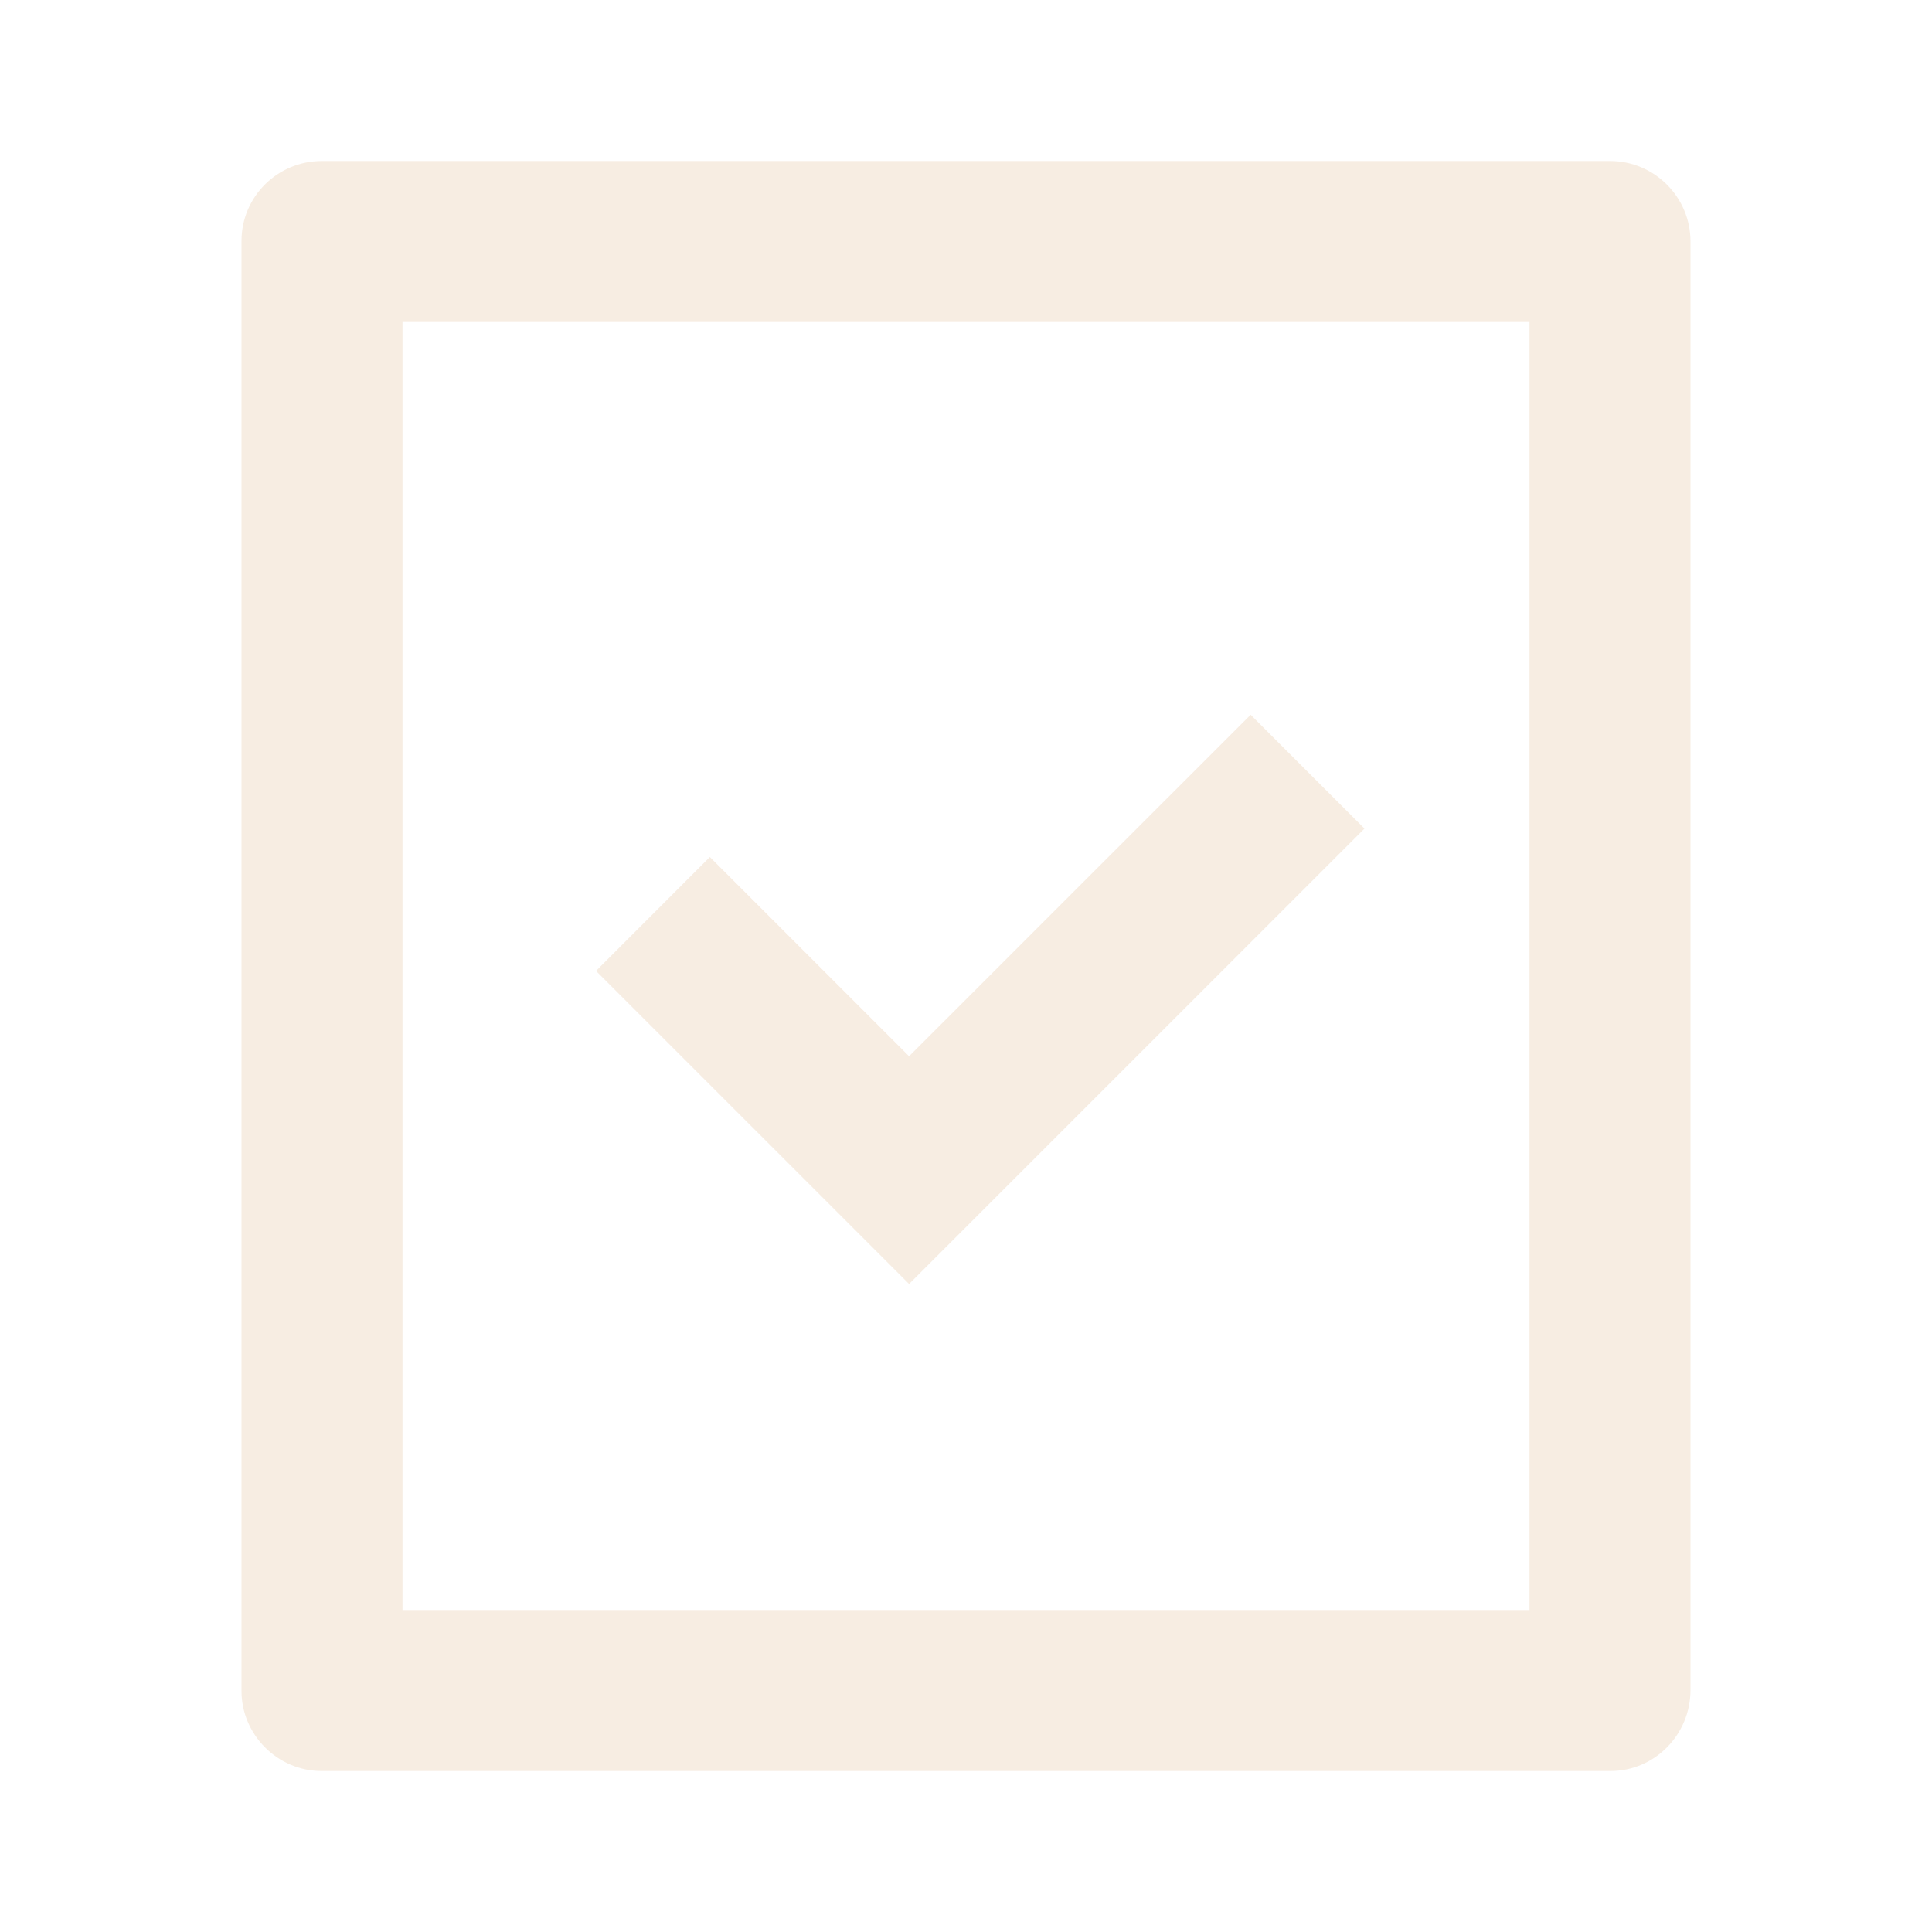
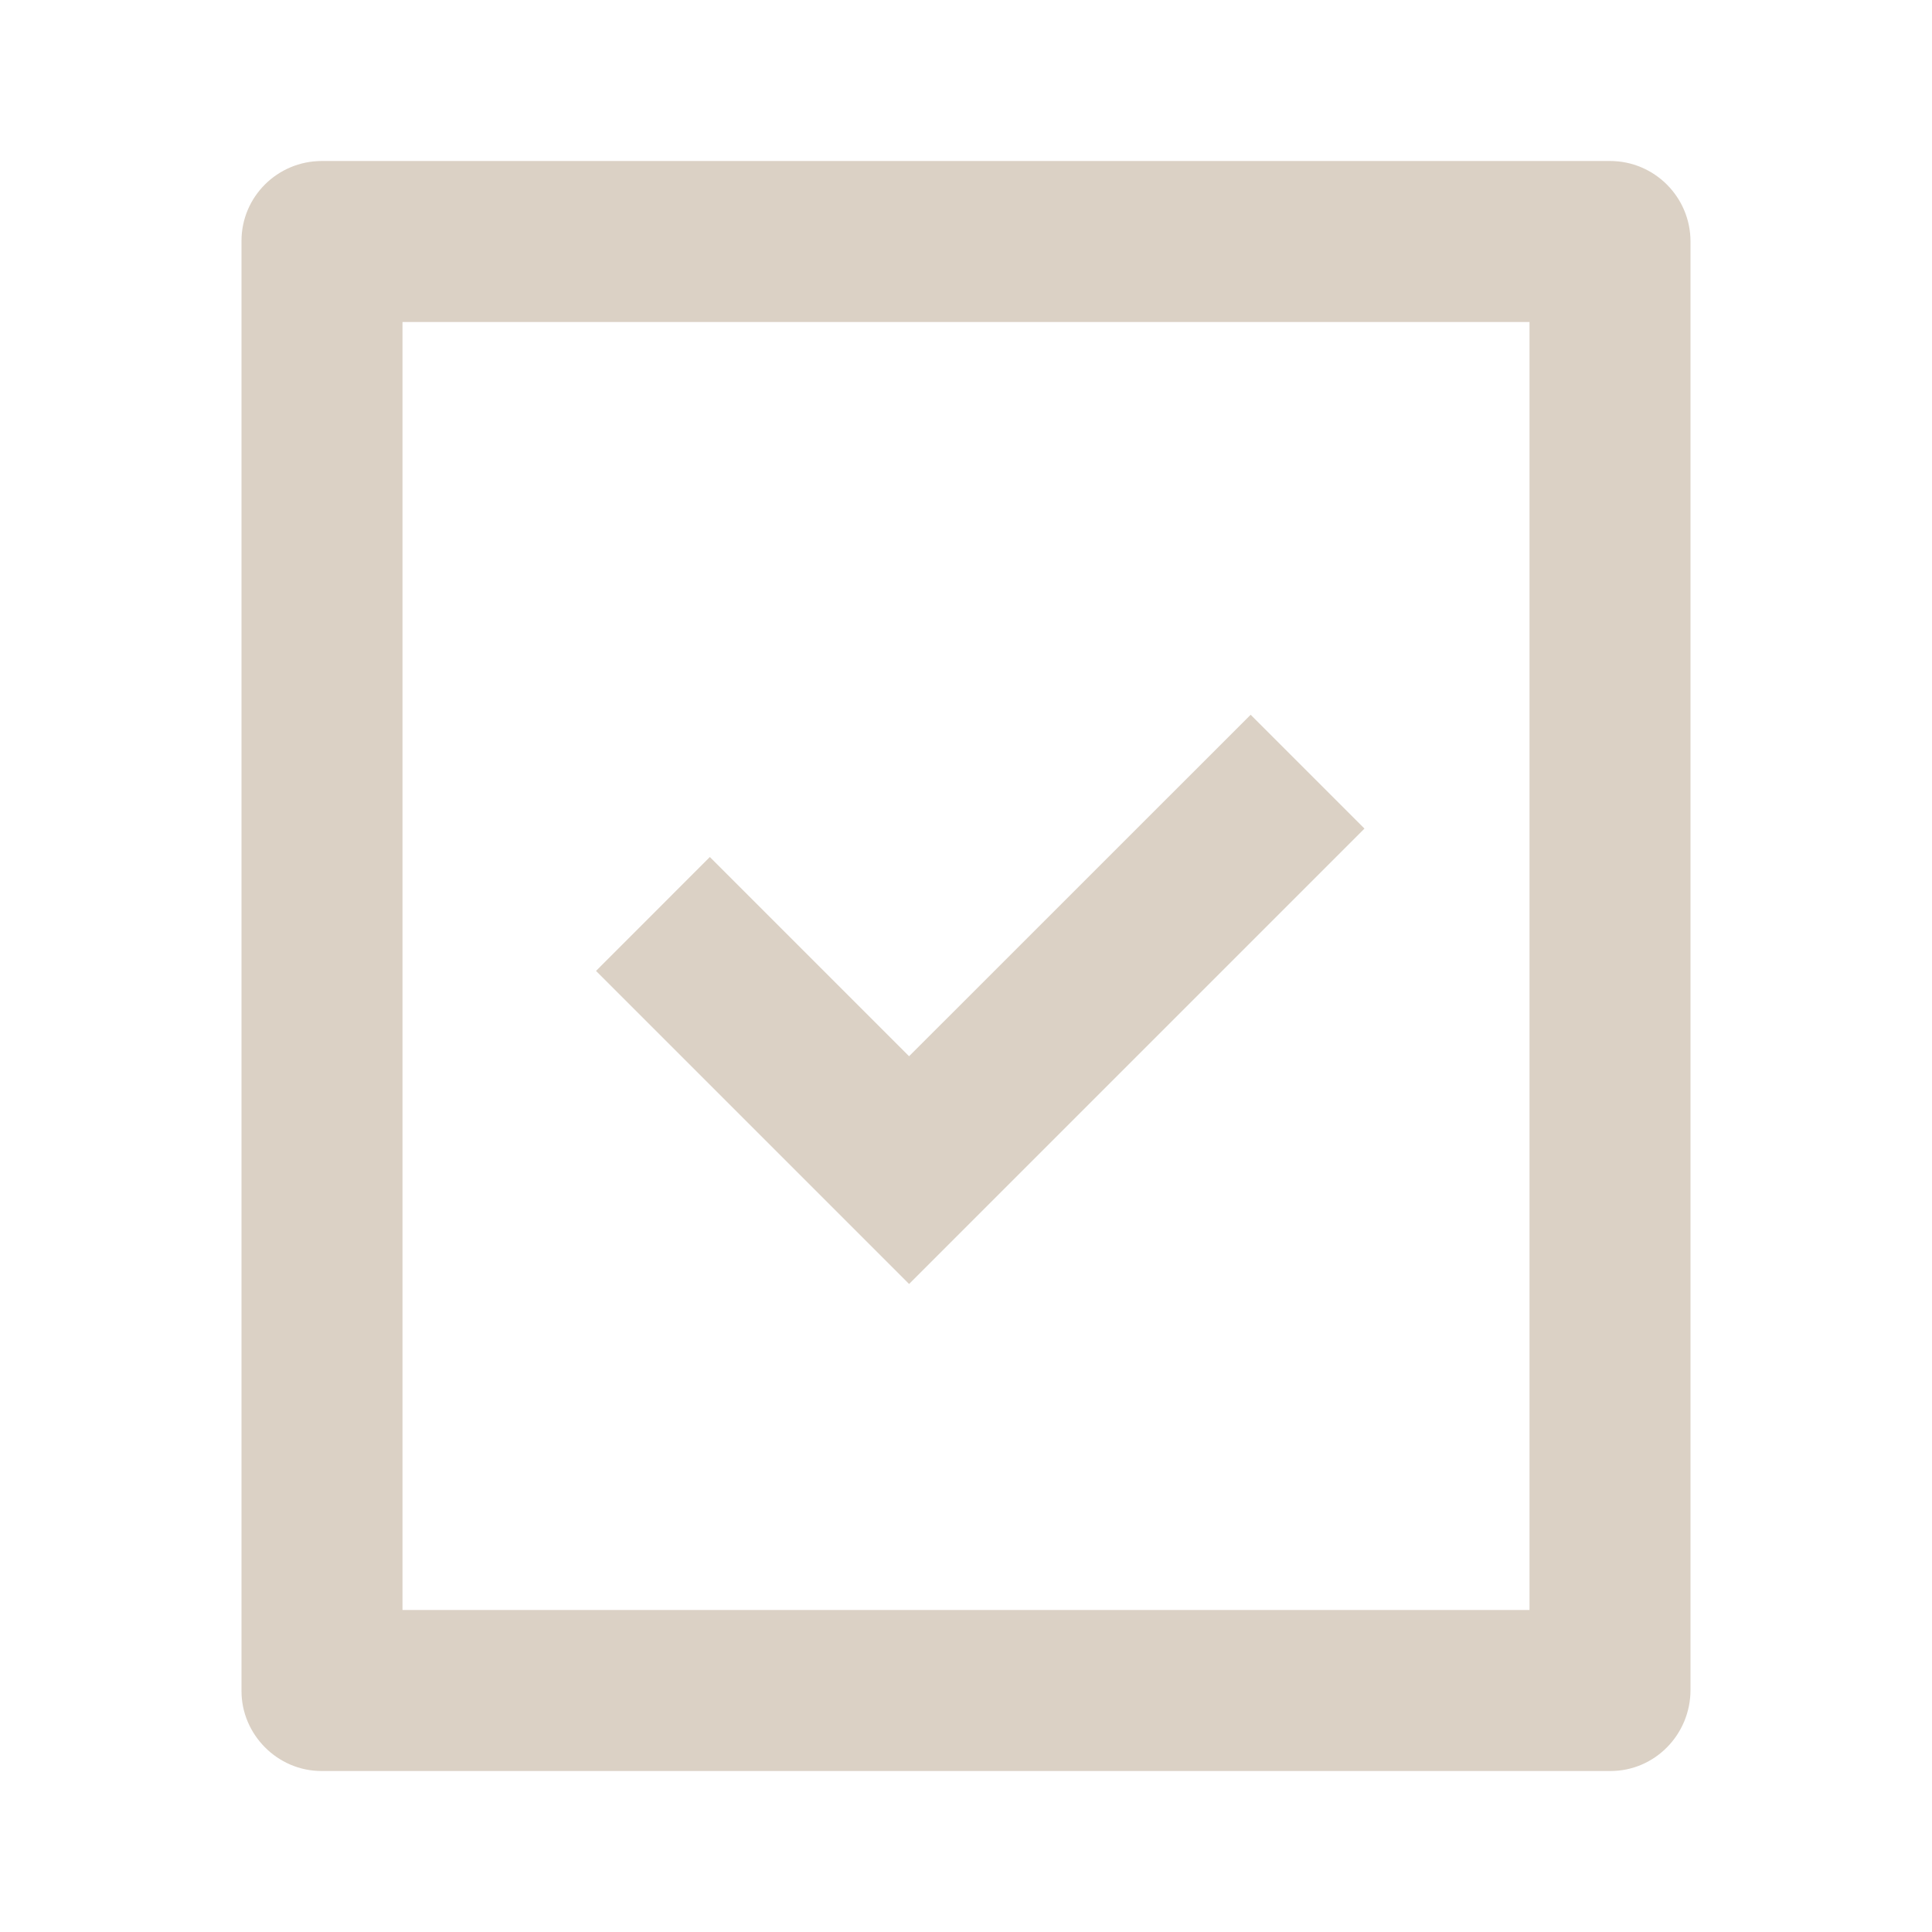
<svg xmlns="http://www.w3.org/2000/svg" width="24" height="24" viewBox="0 0 24 24" fill="none">
-   <path d="M19 4H5V20H19V4ZM3 2.992C3 2.444 3.447 2 3.998 2H20C20.552 2 21 2.448 21 3L21 20.992C21 21.549 20.555 22 20.007 22H3.993C3.445 22 3 21.545 3 21.008V2.992ZM11.293 13.121L15.536 8.879L16.95 10.293L11.293 15.95L7.404 12.061L8.818 10.646L11.293 13.121Z" fill="#F7EDE2" />
+   <path d="M19 4H5V20H19V4ZM3 2.992C3 2.444 3.447 2 3.998 2H20C20.552 2 21 2.448 21 3L21 20.992C21 21.549 20.555 22 20.007 22H3.993C3.445 22 3 21.545 3 21.008V2.992ZM11.293 13.121L15.536 8.879L16.95 10.293L11.293 15.95L7.404 12.061L8.818 10.646L11.293 13.121Z" fill="#DBD1C5" />
</svg>
